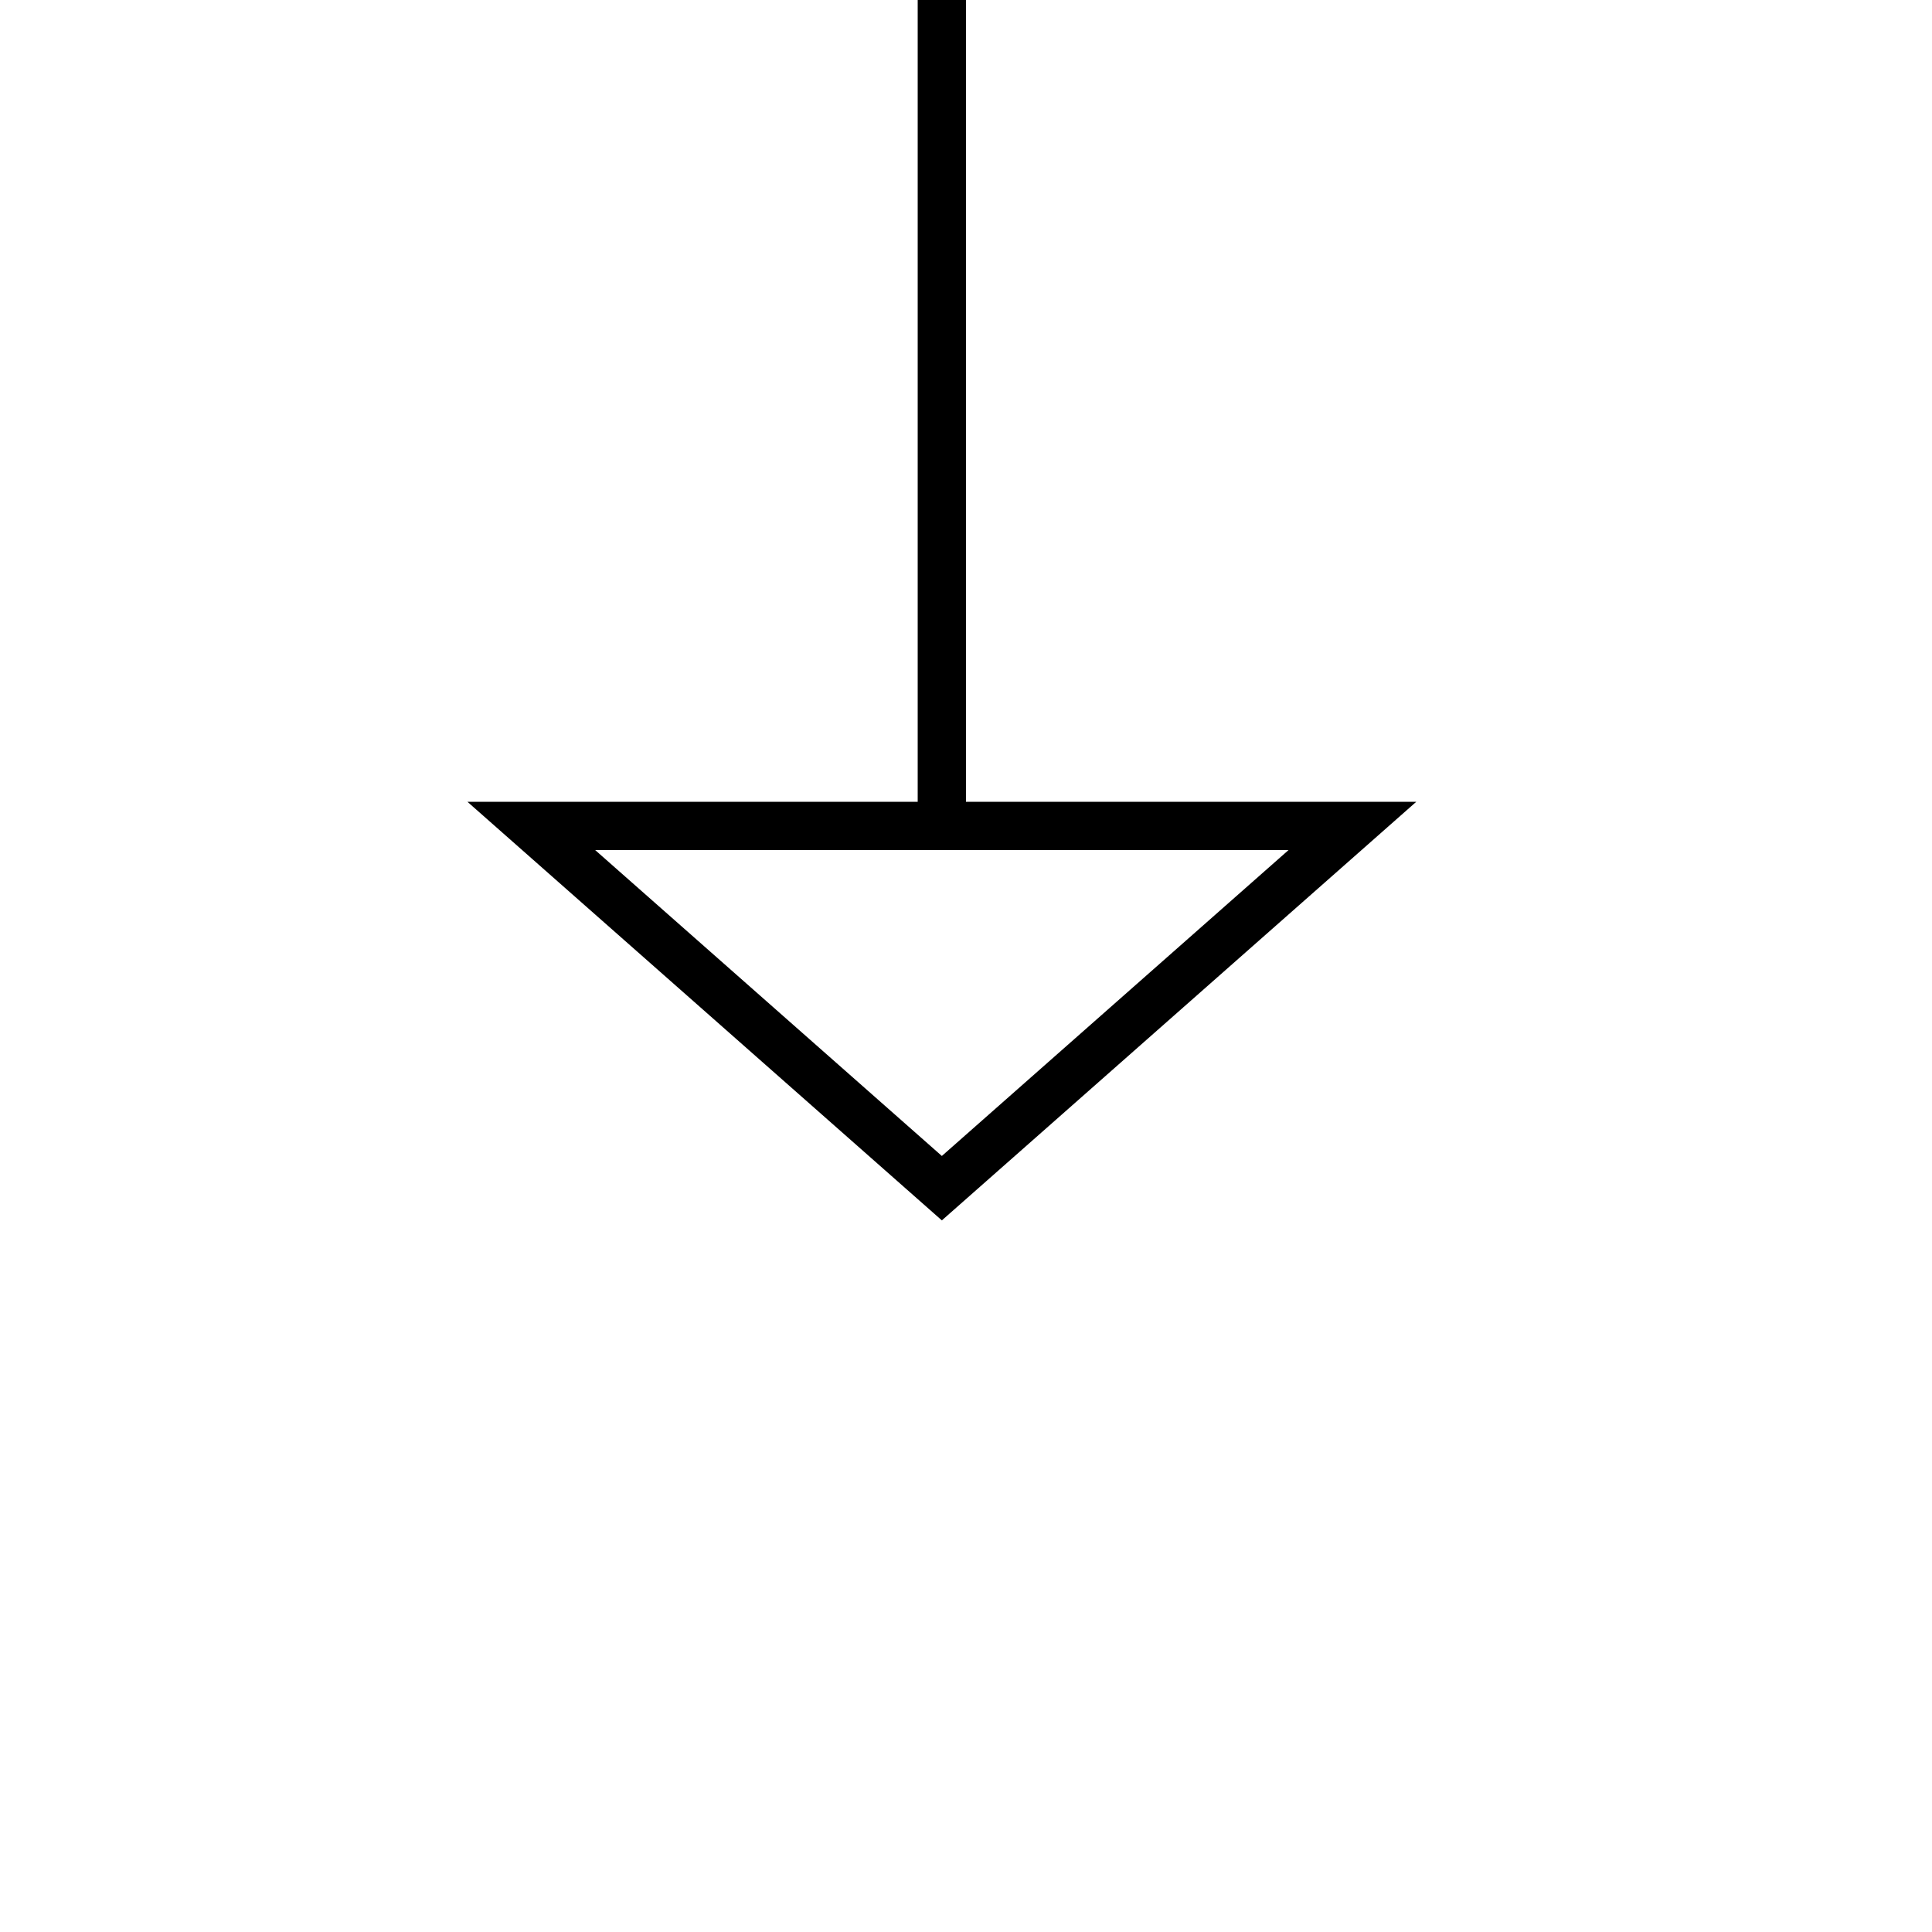
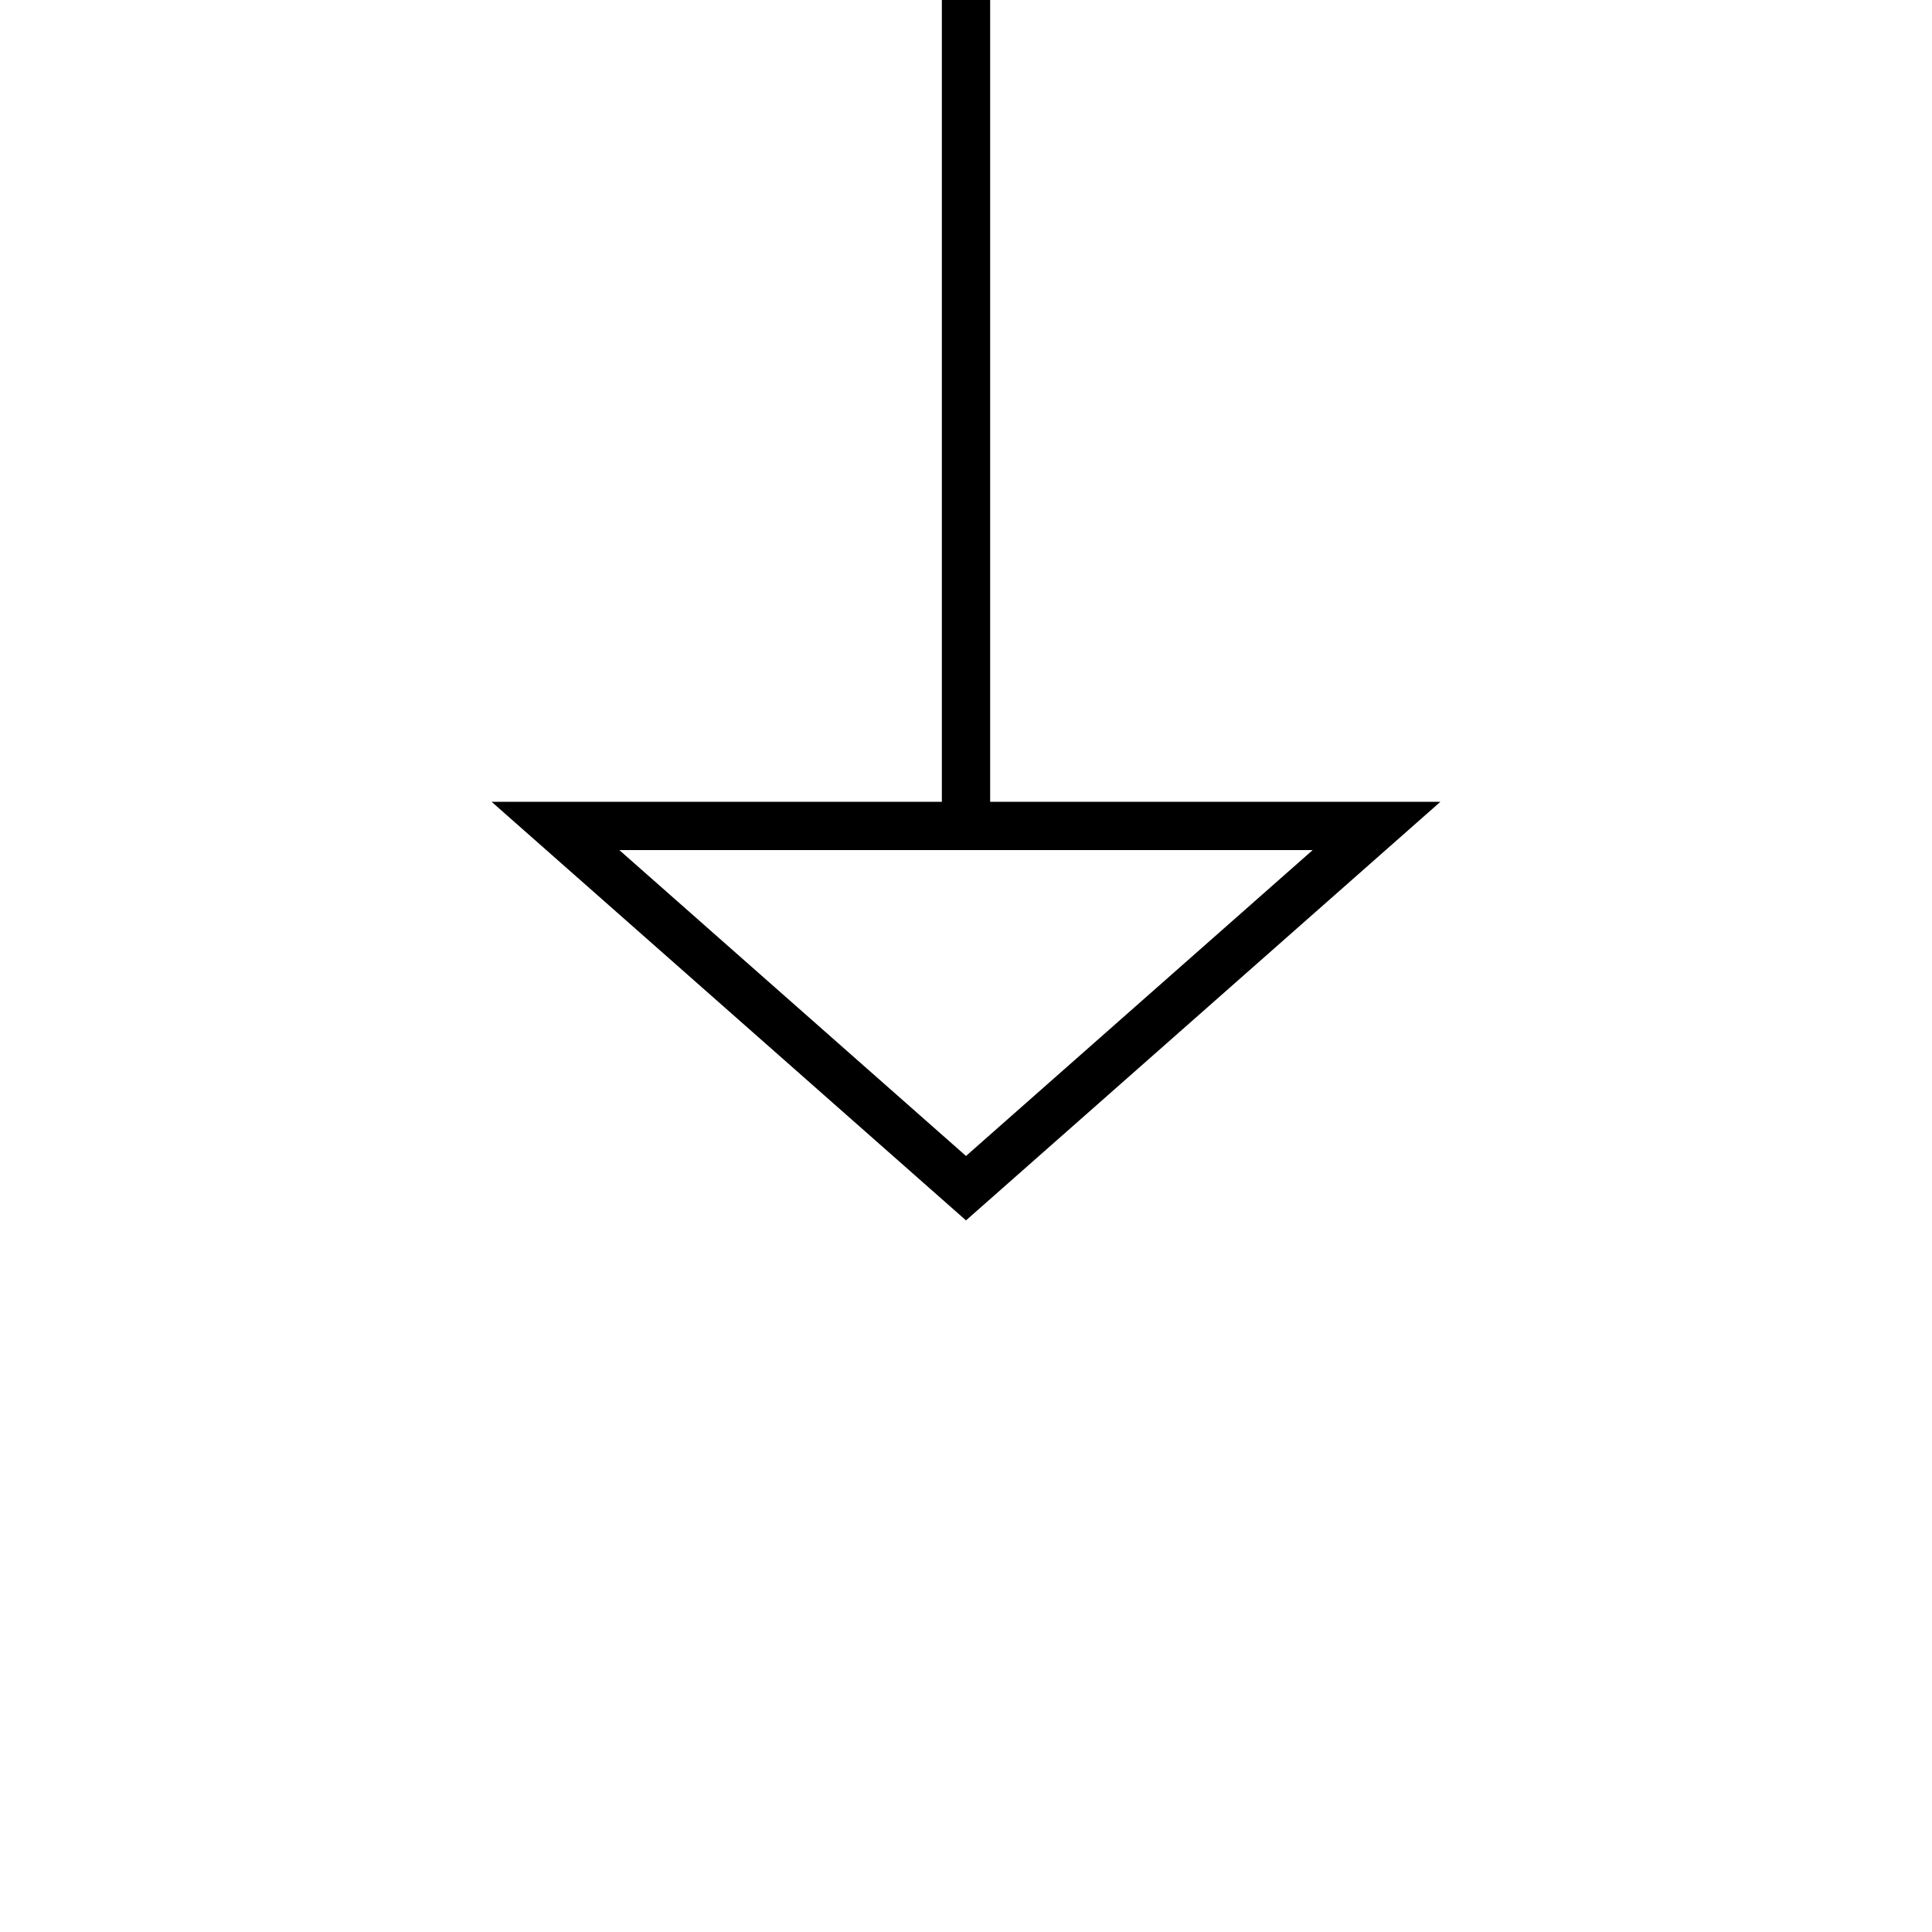
<svg xmlns="http://www.w3.org/2000/svg" version="1.1" id="Layer_1" x="0px" y="0px" viewBox="0 0 40 40" enable-background="new 0 0 40 40" xml:space="preserve">
-   <line fill="none" stroke="#000000" stroke-miterlimit="10" x1="19.5" y1="17.1" x2="19.5" y2="0" />
-   <polygon fill="none" stroke="#000000" stroke-miterlimit="10" points="28,17.1 19.5,24.6 11,17.1 " />
+   <defs id="defs9" />
+   <line stroke-miterlimit="10" x1="20" y1="17.1" x2="20" y2="0" id="line2" style="fill:none;stroke:#000000;stroke-miterlimit:10" />
+   <polygon stroke-miterlimit="10" points="19.5,24.6 11,17.1 28,17.1 " id="polygon4" transform="translate(0.5)" style="fill:none;stroke:#000000;stroke-miterlimit:10" />
</svg>
